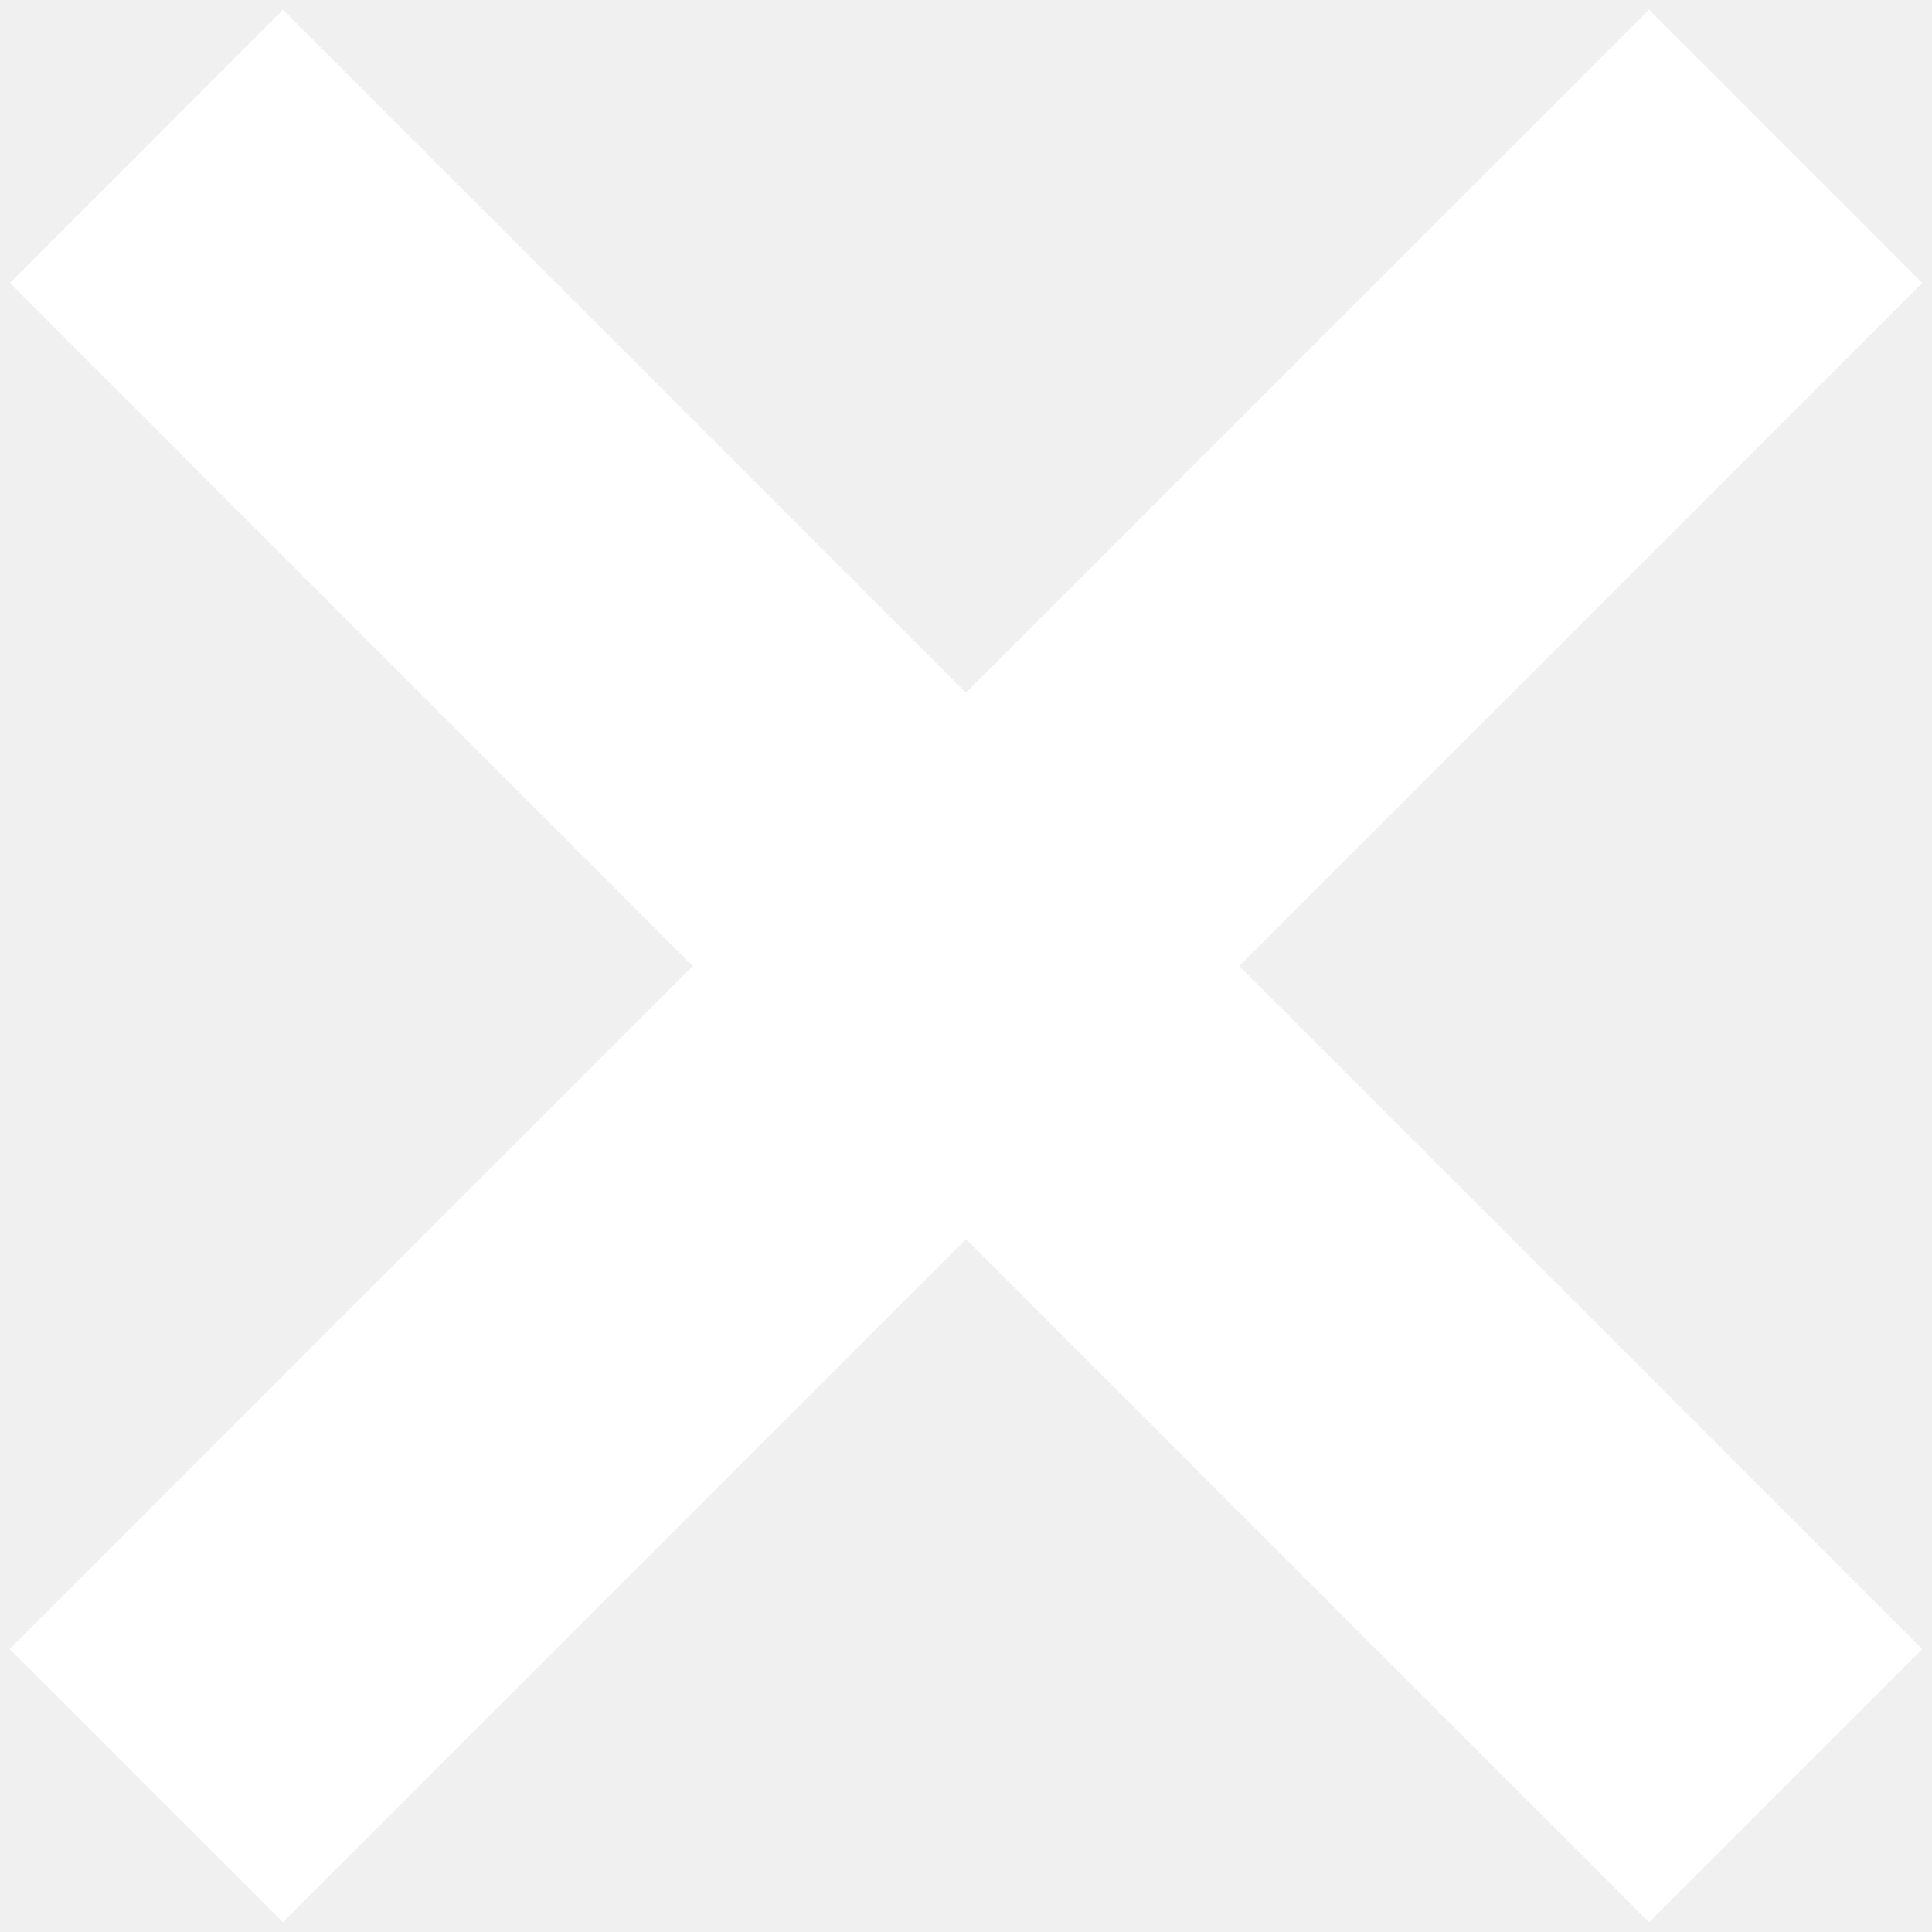
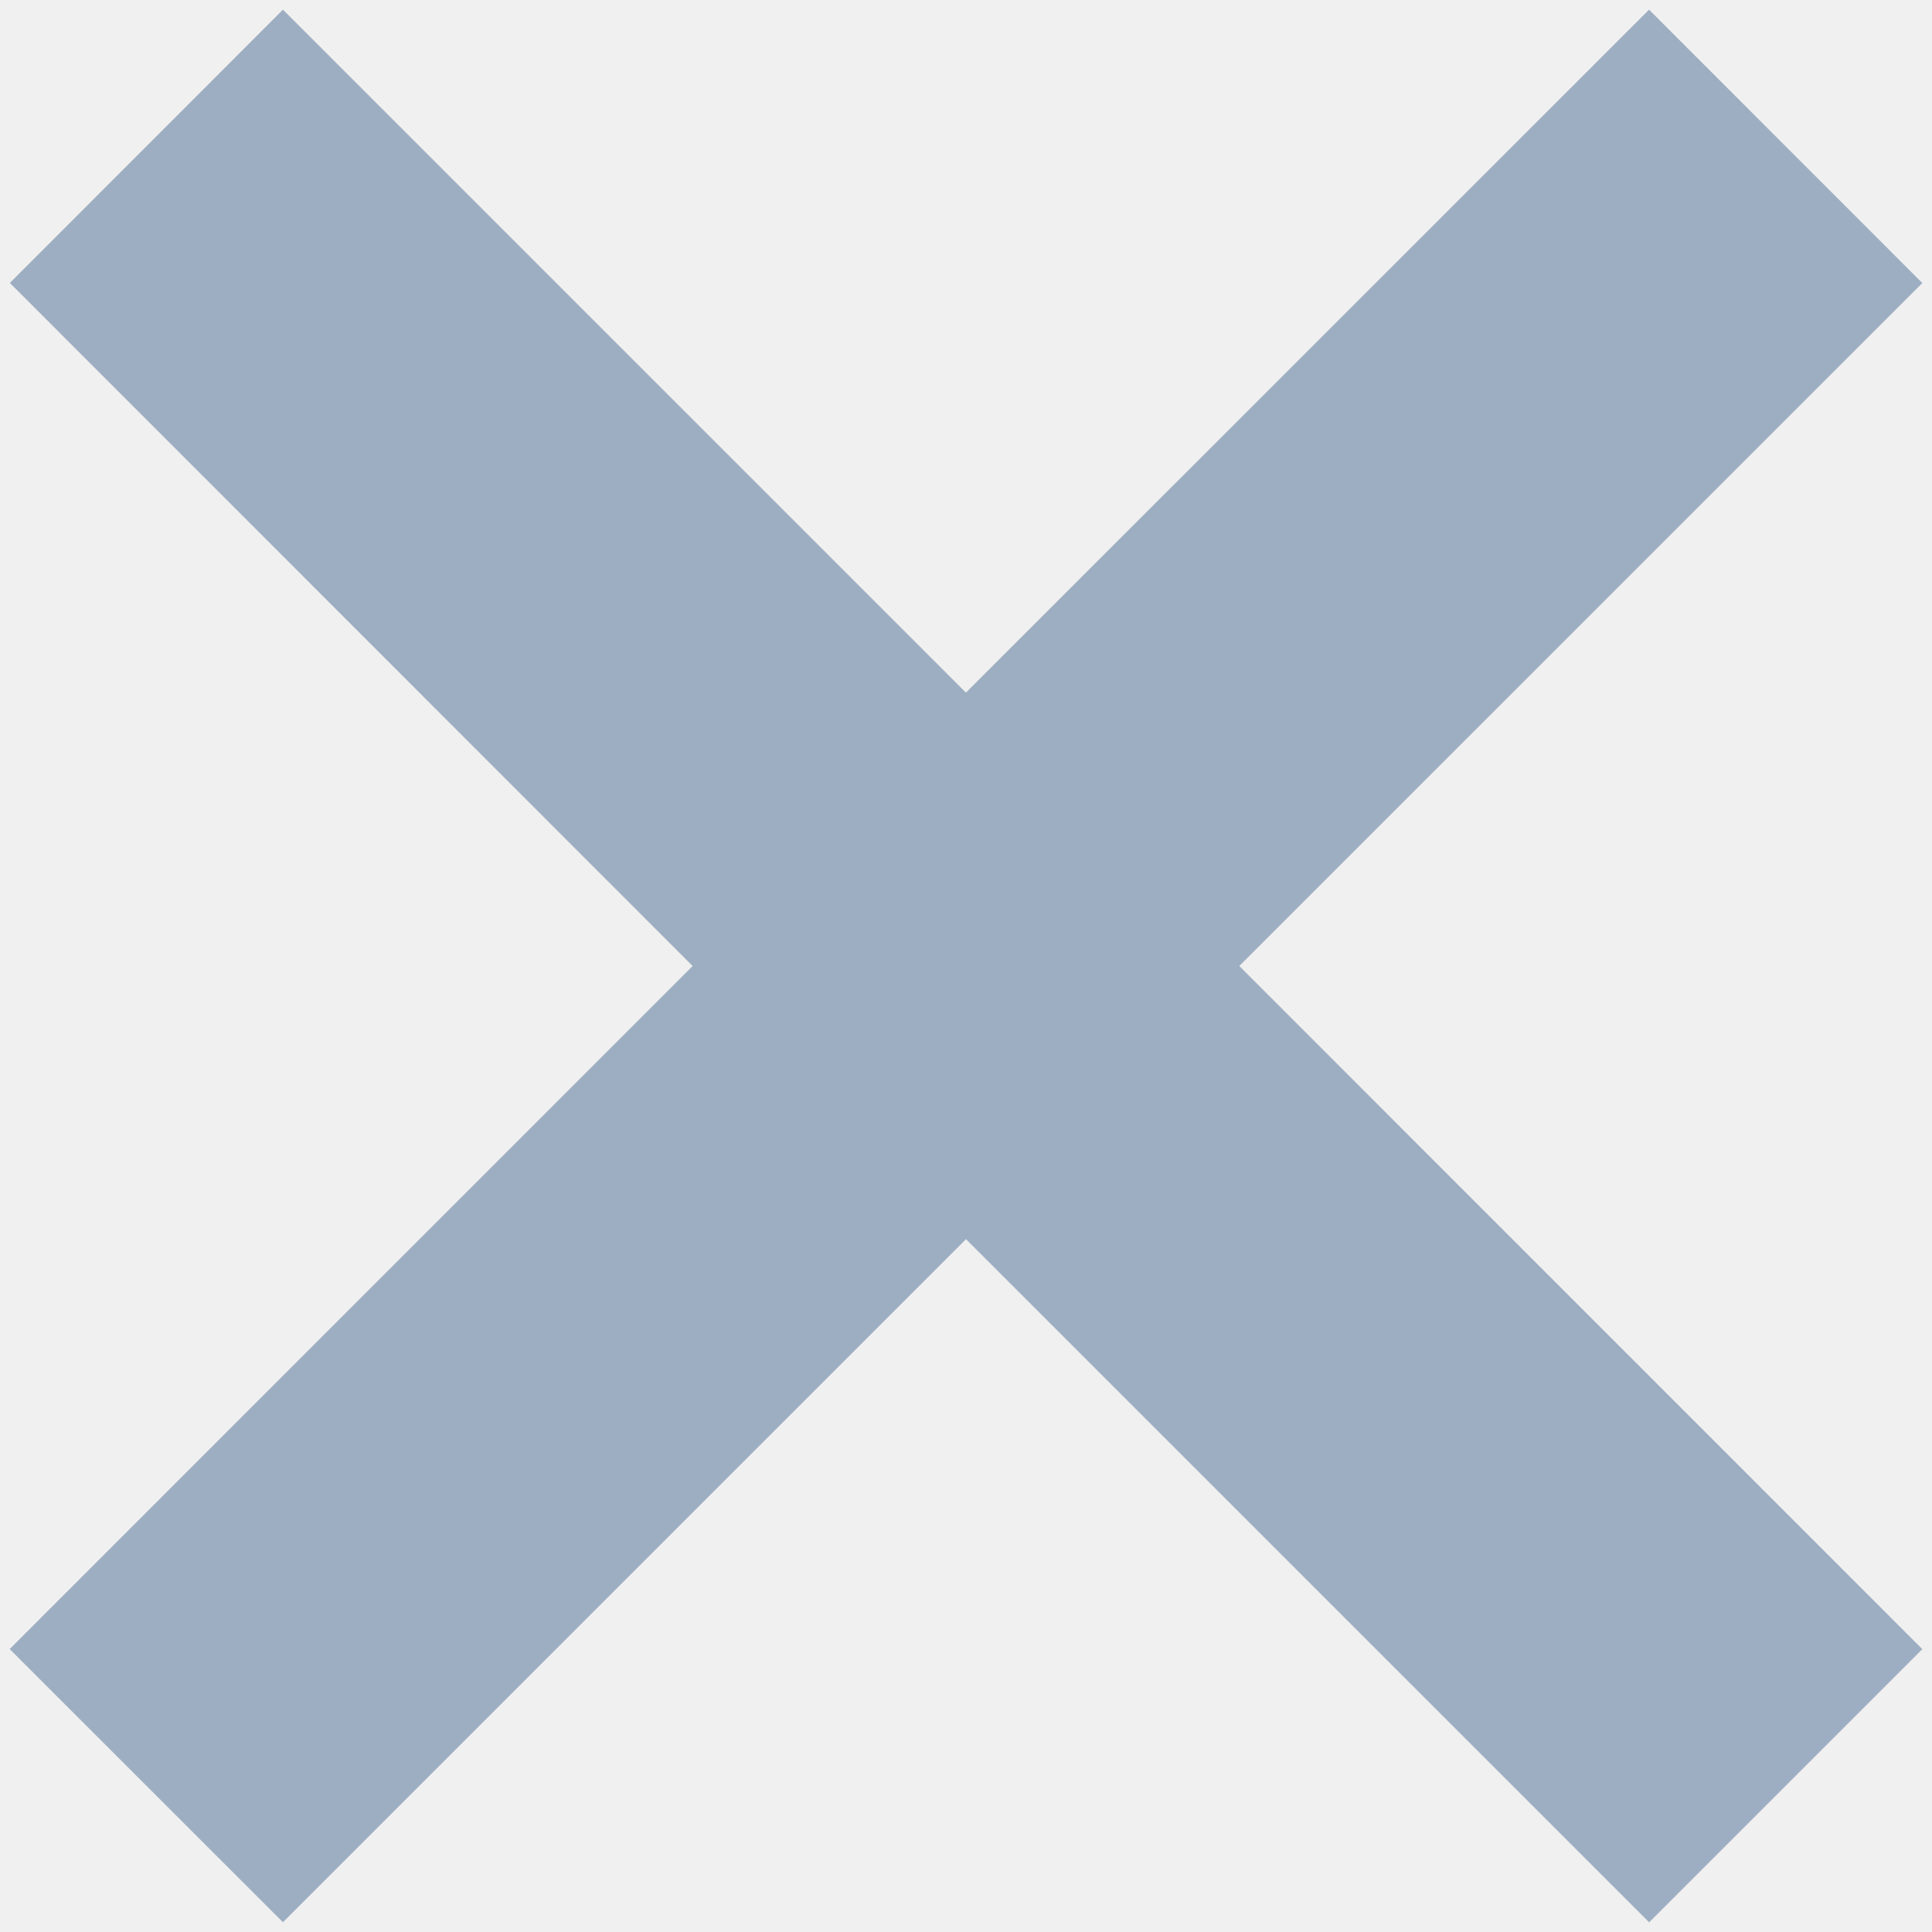
<svg xmlns="http://www.w3.org/2000/svg" width="20" height="20">
-   <path d="M17.071.1L19.9 2.93l-7.071 7.07 7.071 7.072-2.828 2.828L10 12.828l-7.071 7.071L.1 17.071 7.17 10 .102 2.929 2.929.1l7.07 7.07 7.072-7.07z" fill="#fff" fill-rule="evenodd" />
+   <path d="M17.071.1L19.9 2.93l-7.071 7.07 7.071 7.072-2.828 2.828L10 12.828l-7.071 7.071L.1 17.071 7.17 10 .102 2.929 2.929.1l7.07 7.07 7.072-7.07z" fill="#9DAEC2" fill-rule="evenodd" />
</svg>
